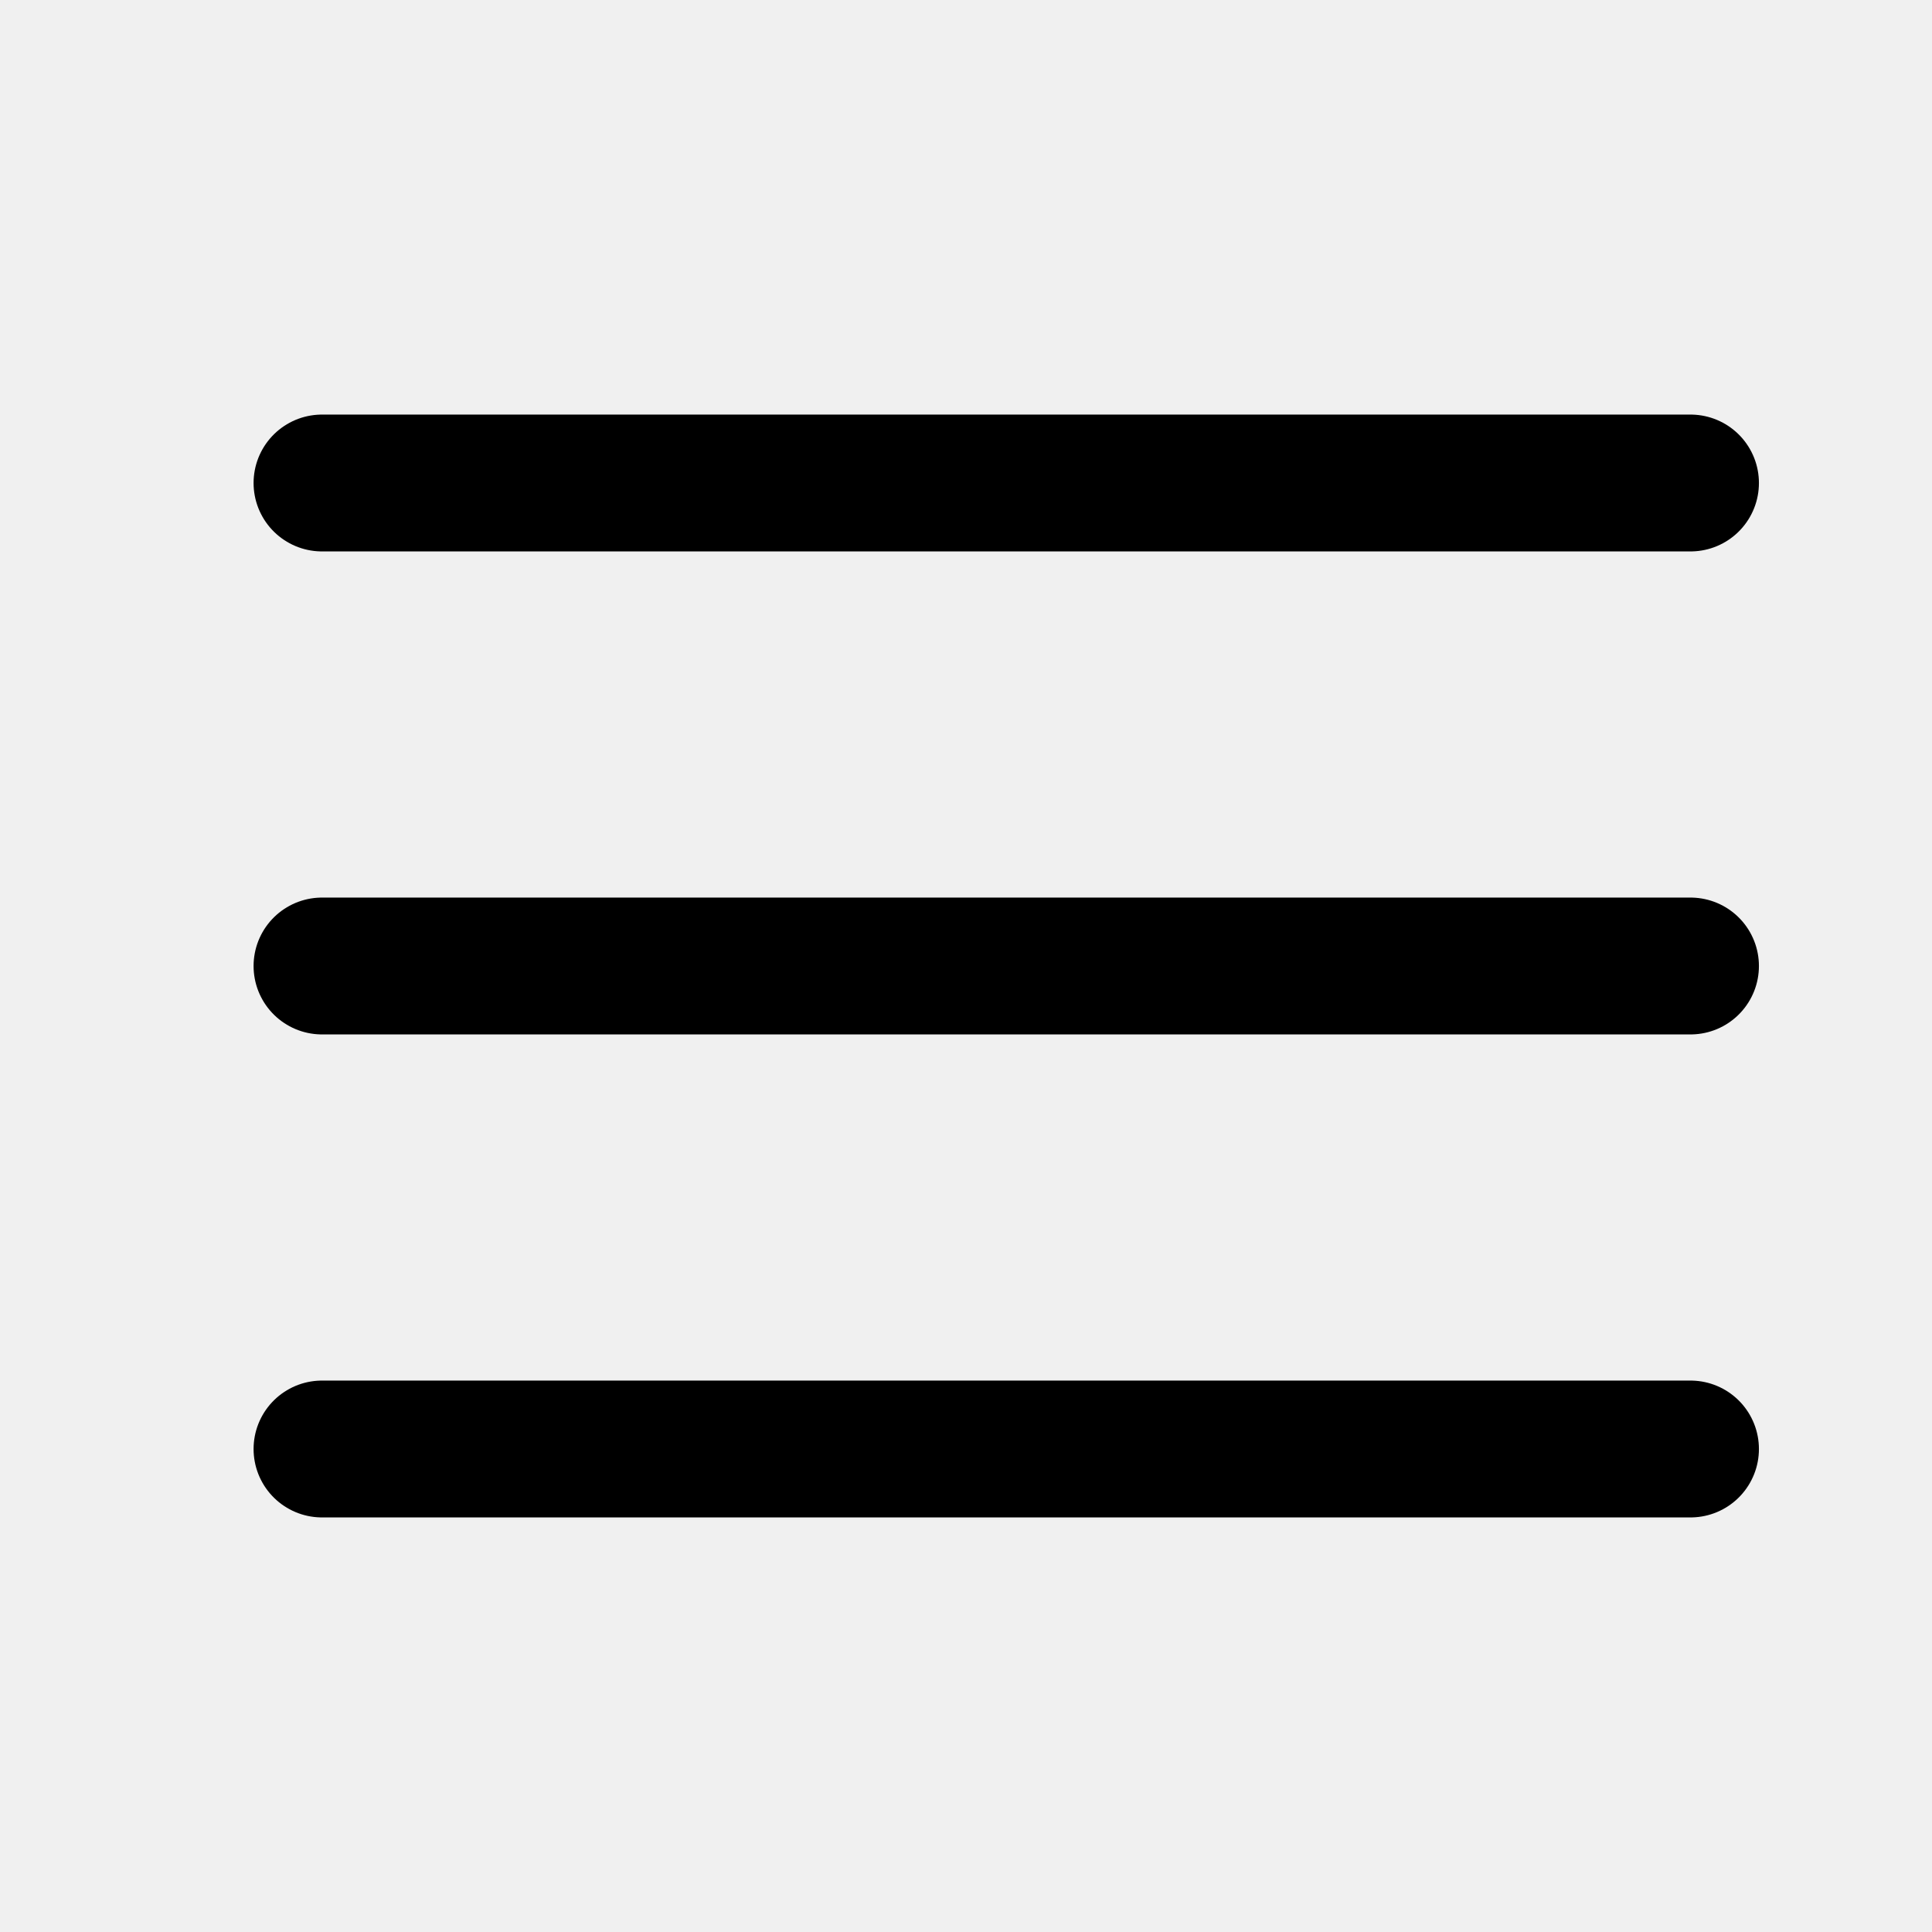
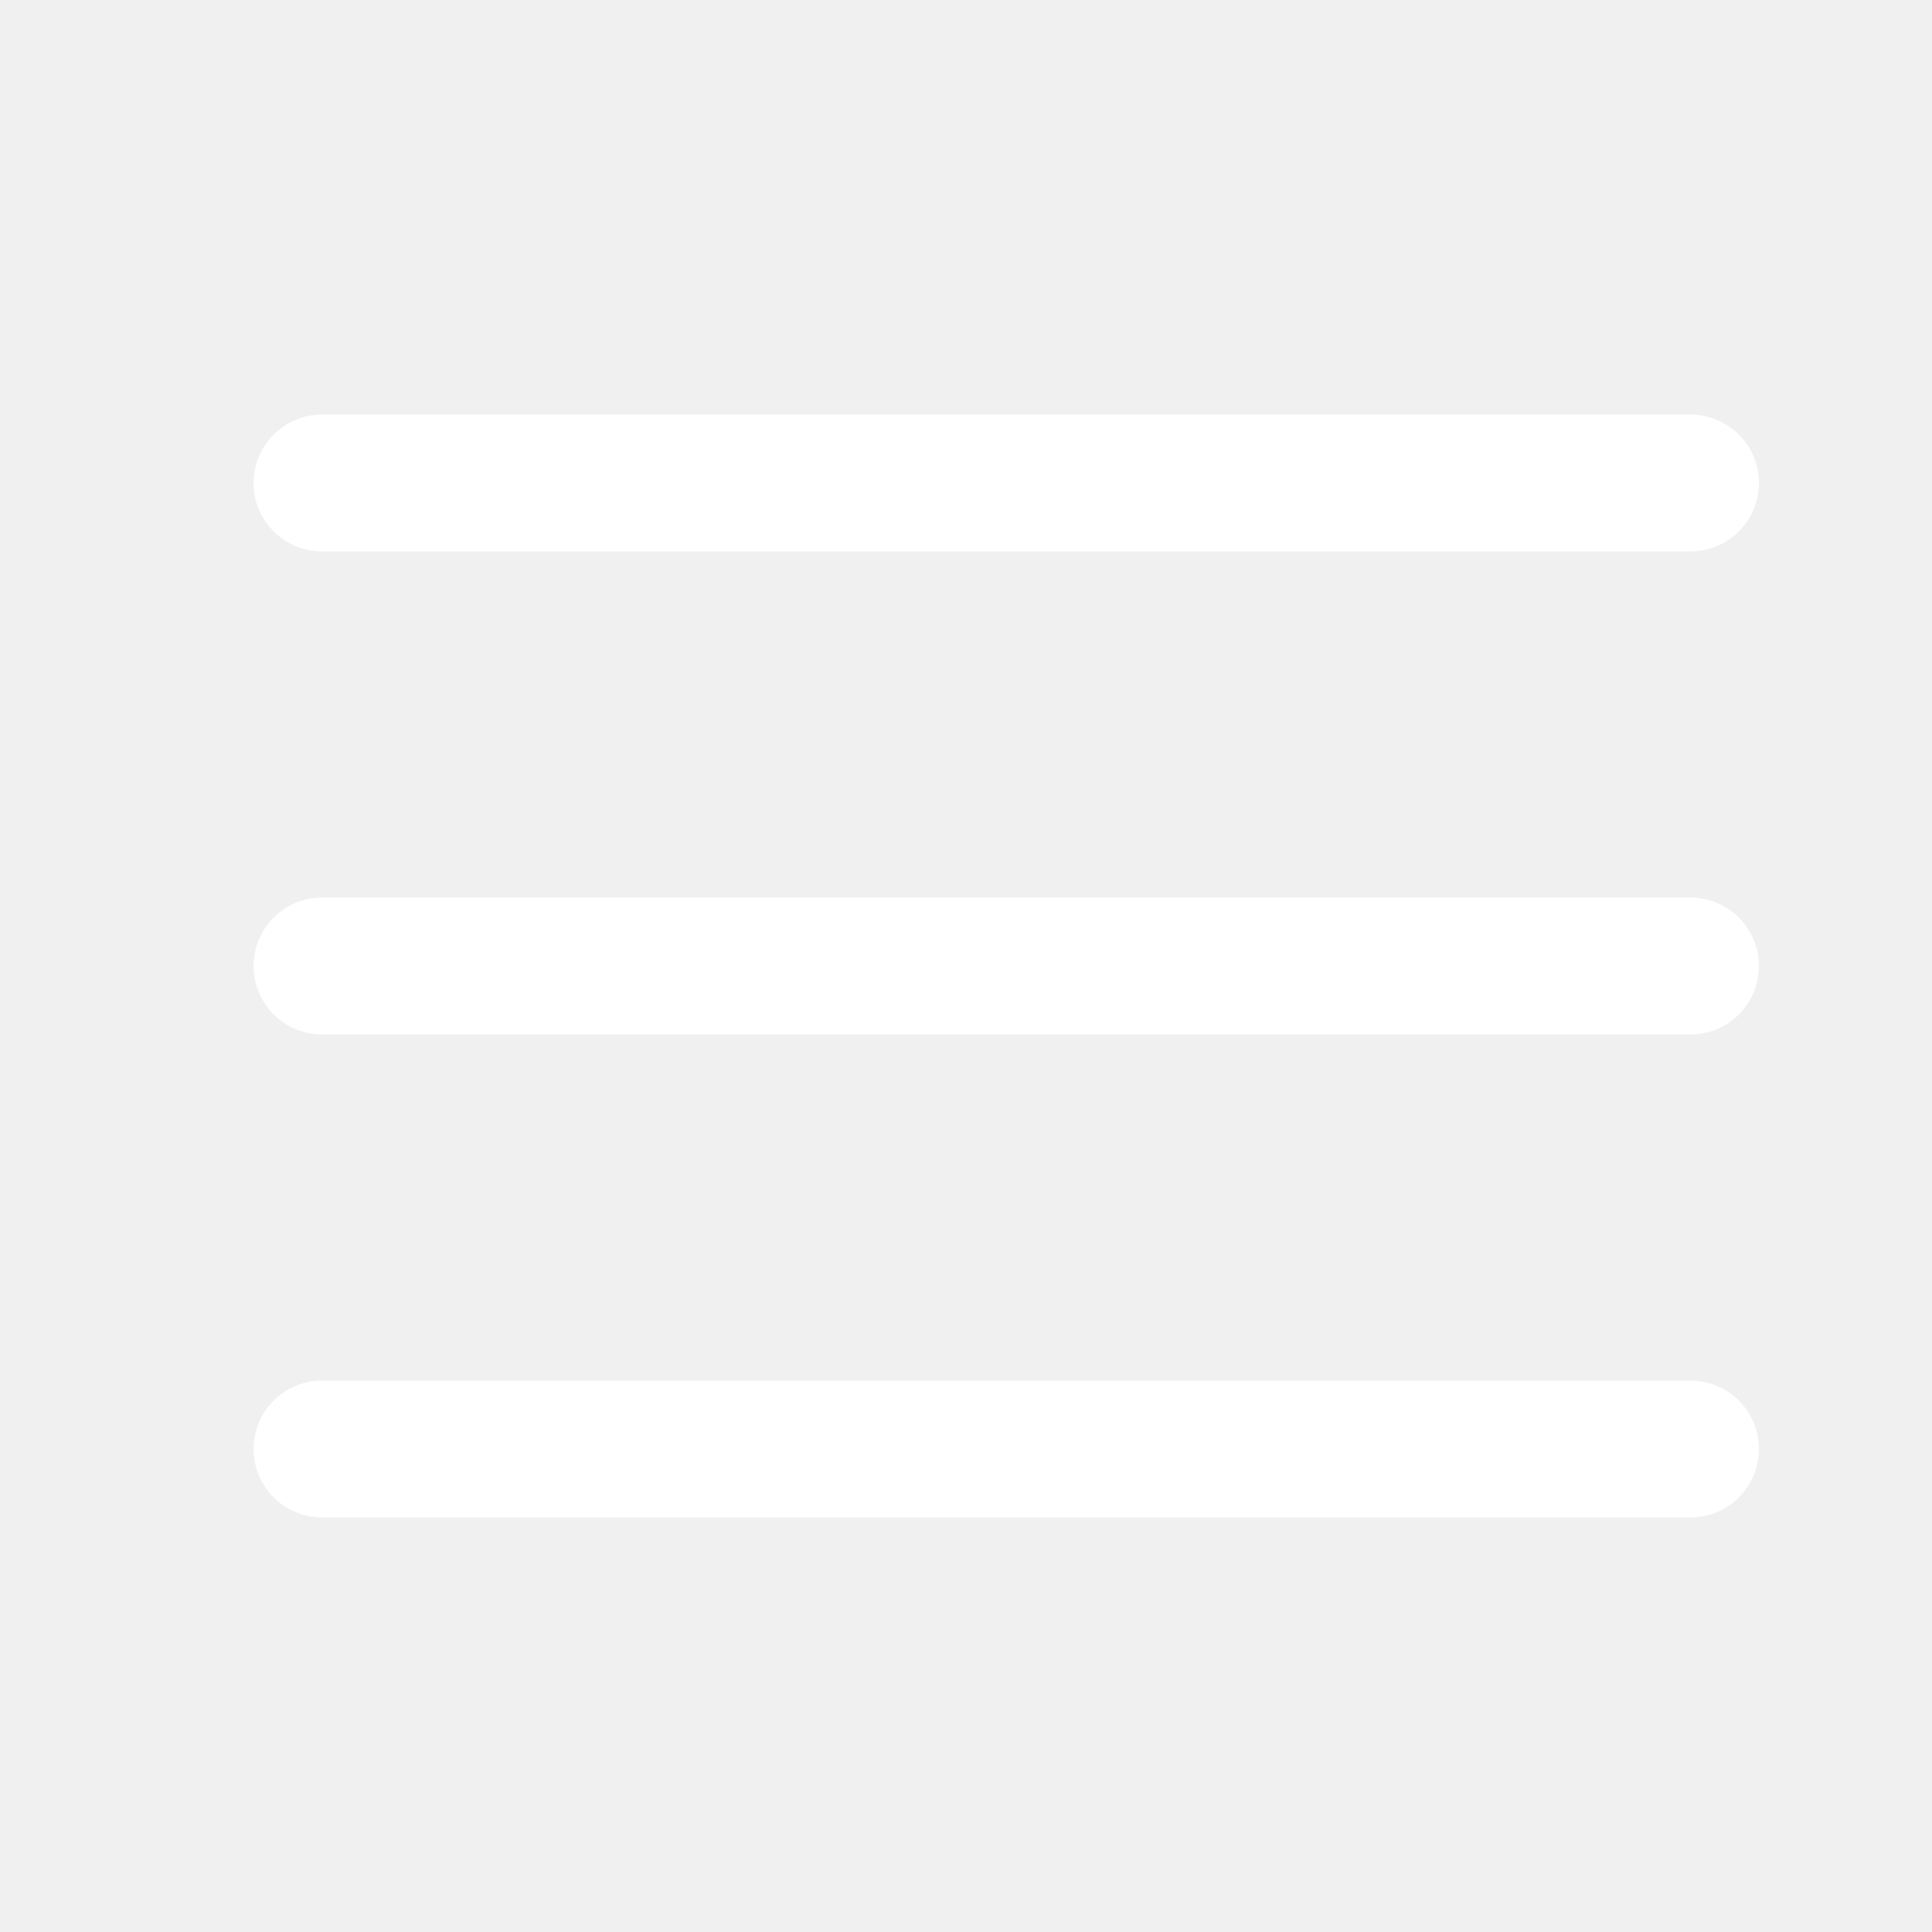
<svg xmlns="http://www.w3.org/2000/svg" width="100%" height="100%" viewBox="0 0 24 24" fill="none">
-   <path d="M4 12H21M4 6H21M4 18H21" stroke="currentColor" stroke-width="1.7" stroke-linecap="round" stroke-linejoin="round" />
+   <path d="M4 12H21M4 6H21M4 18H21" stroke="#ffffff" stroke-width="1.7" stroke-linecap="round" stroke-linejoin="round" />
</svg>
